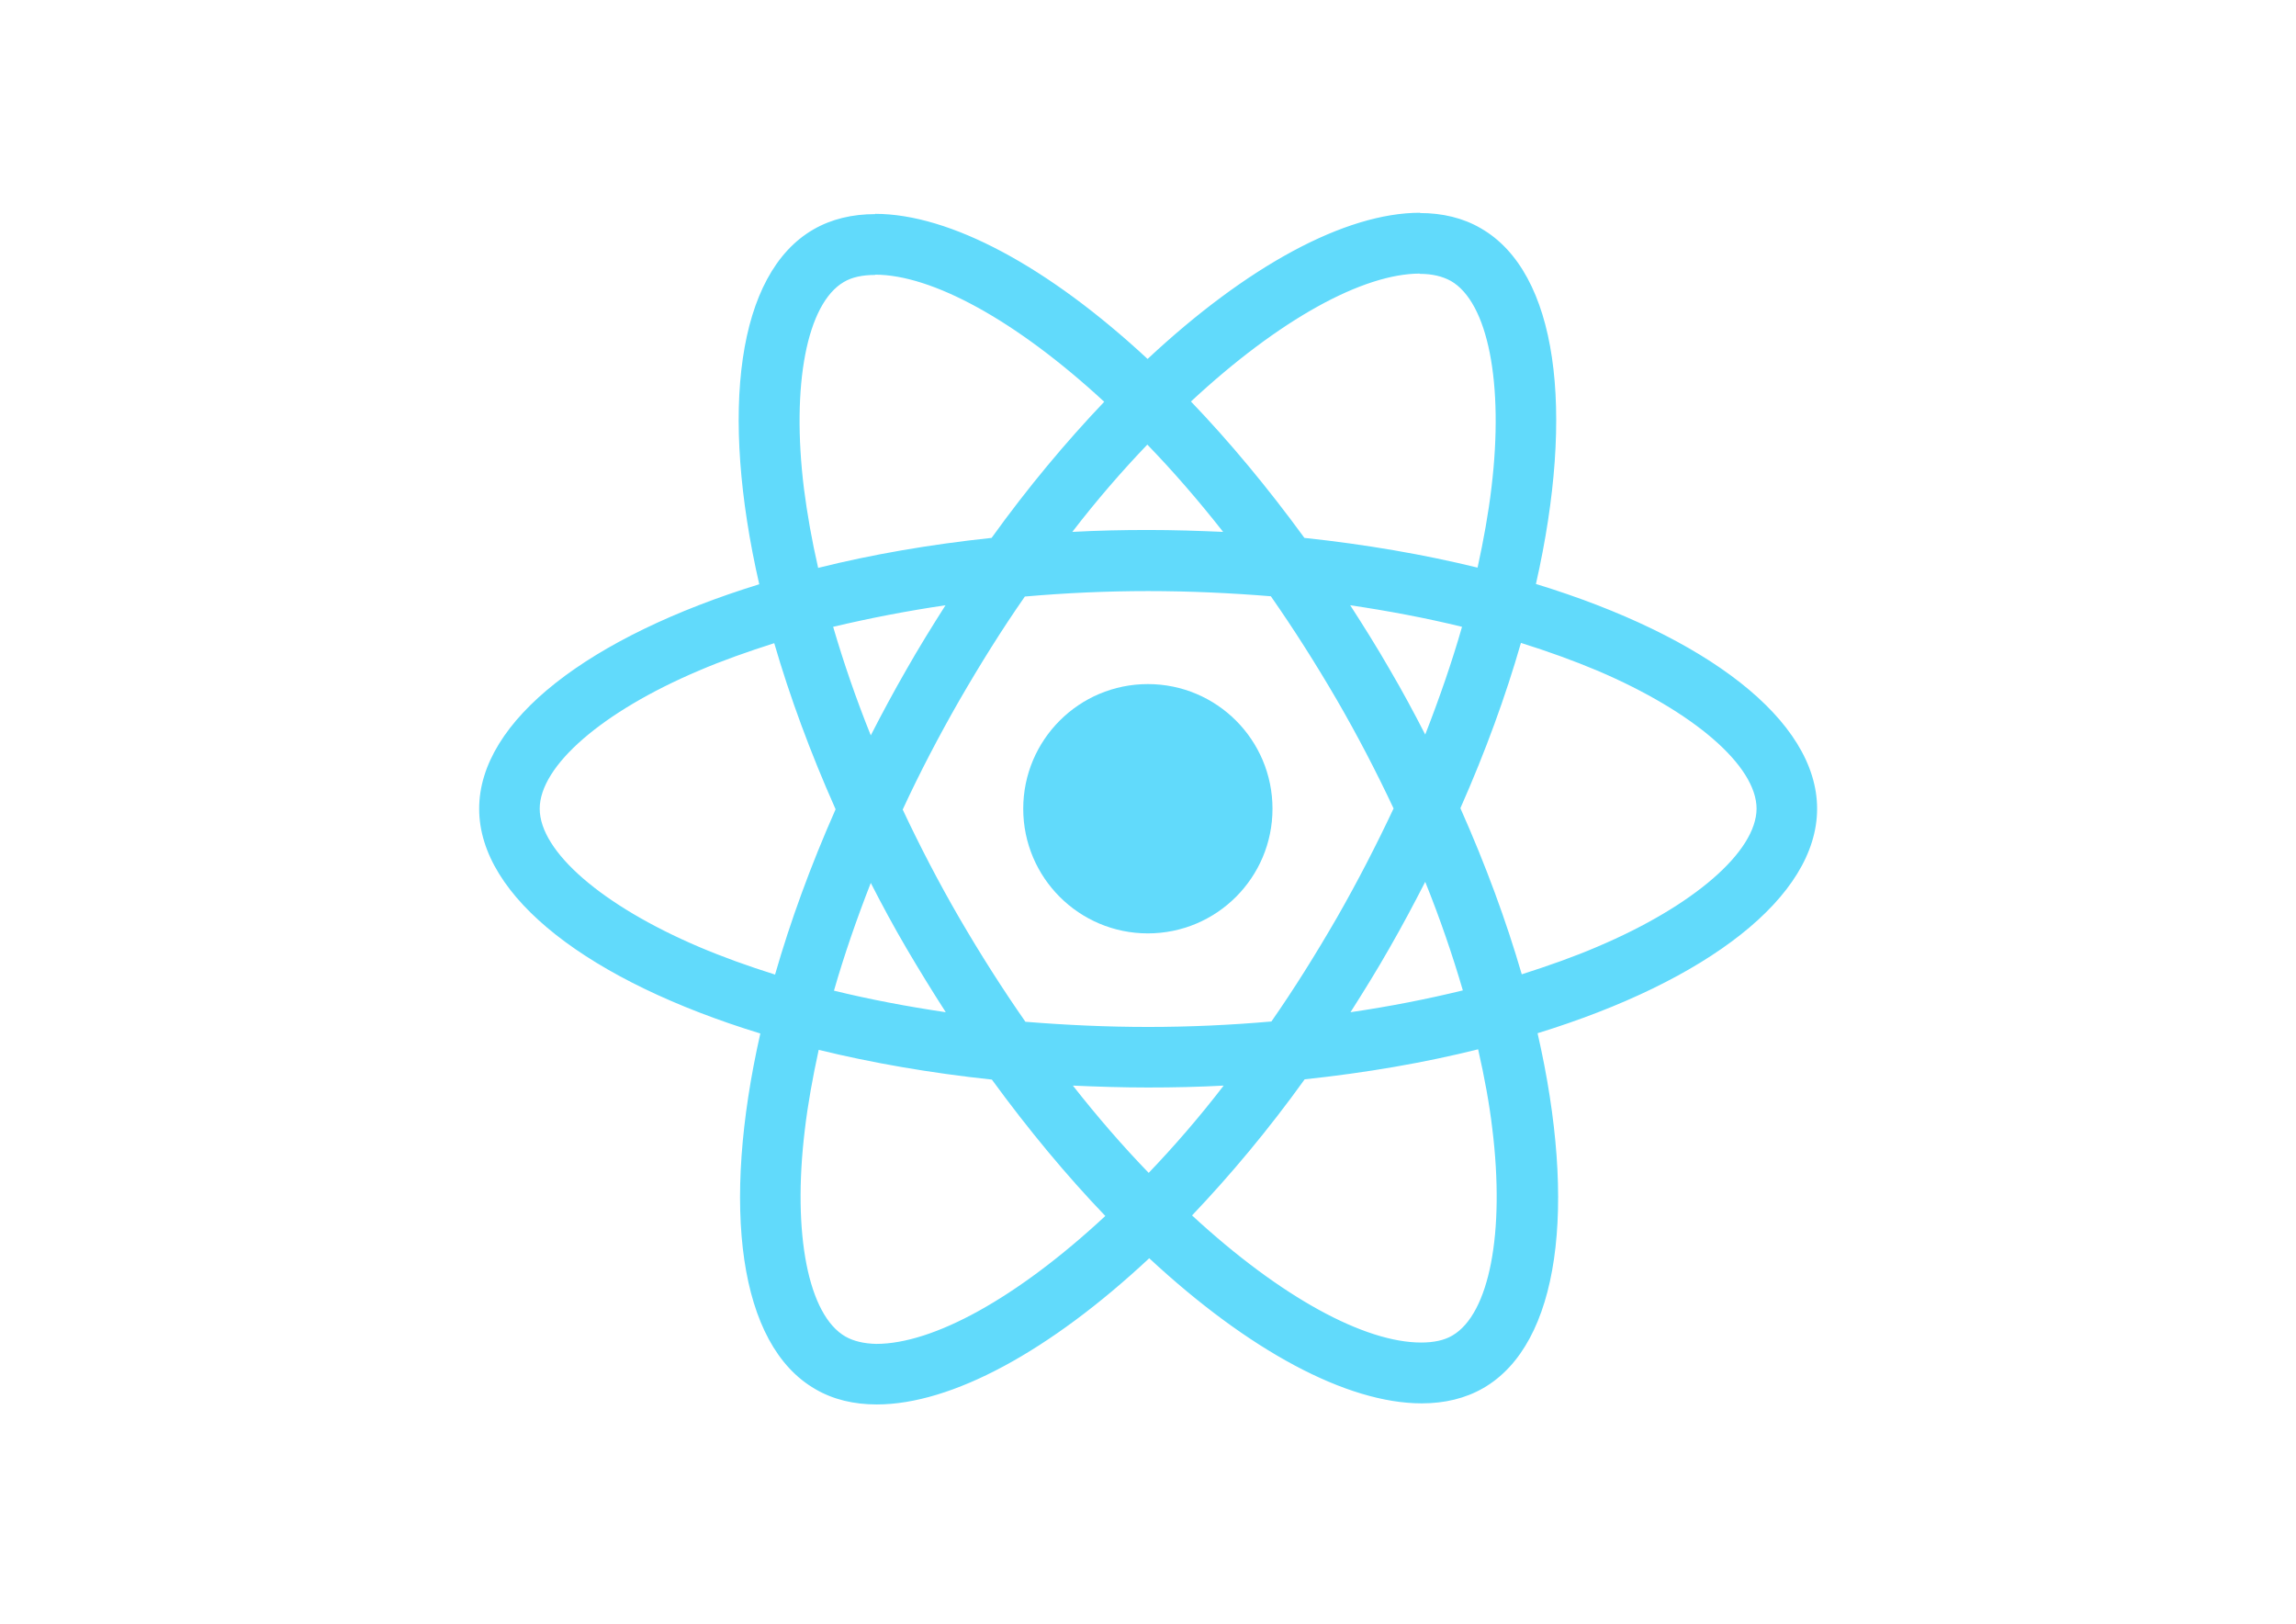
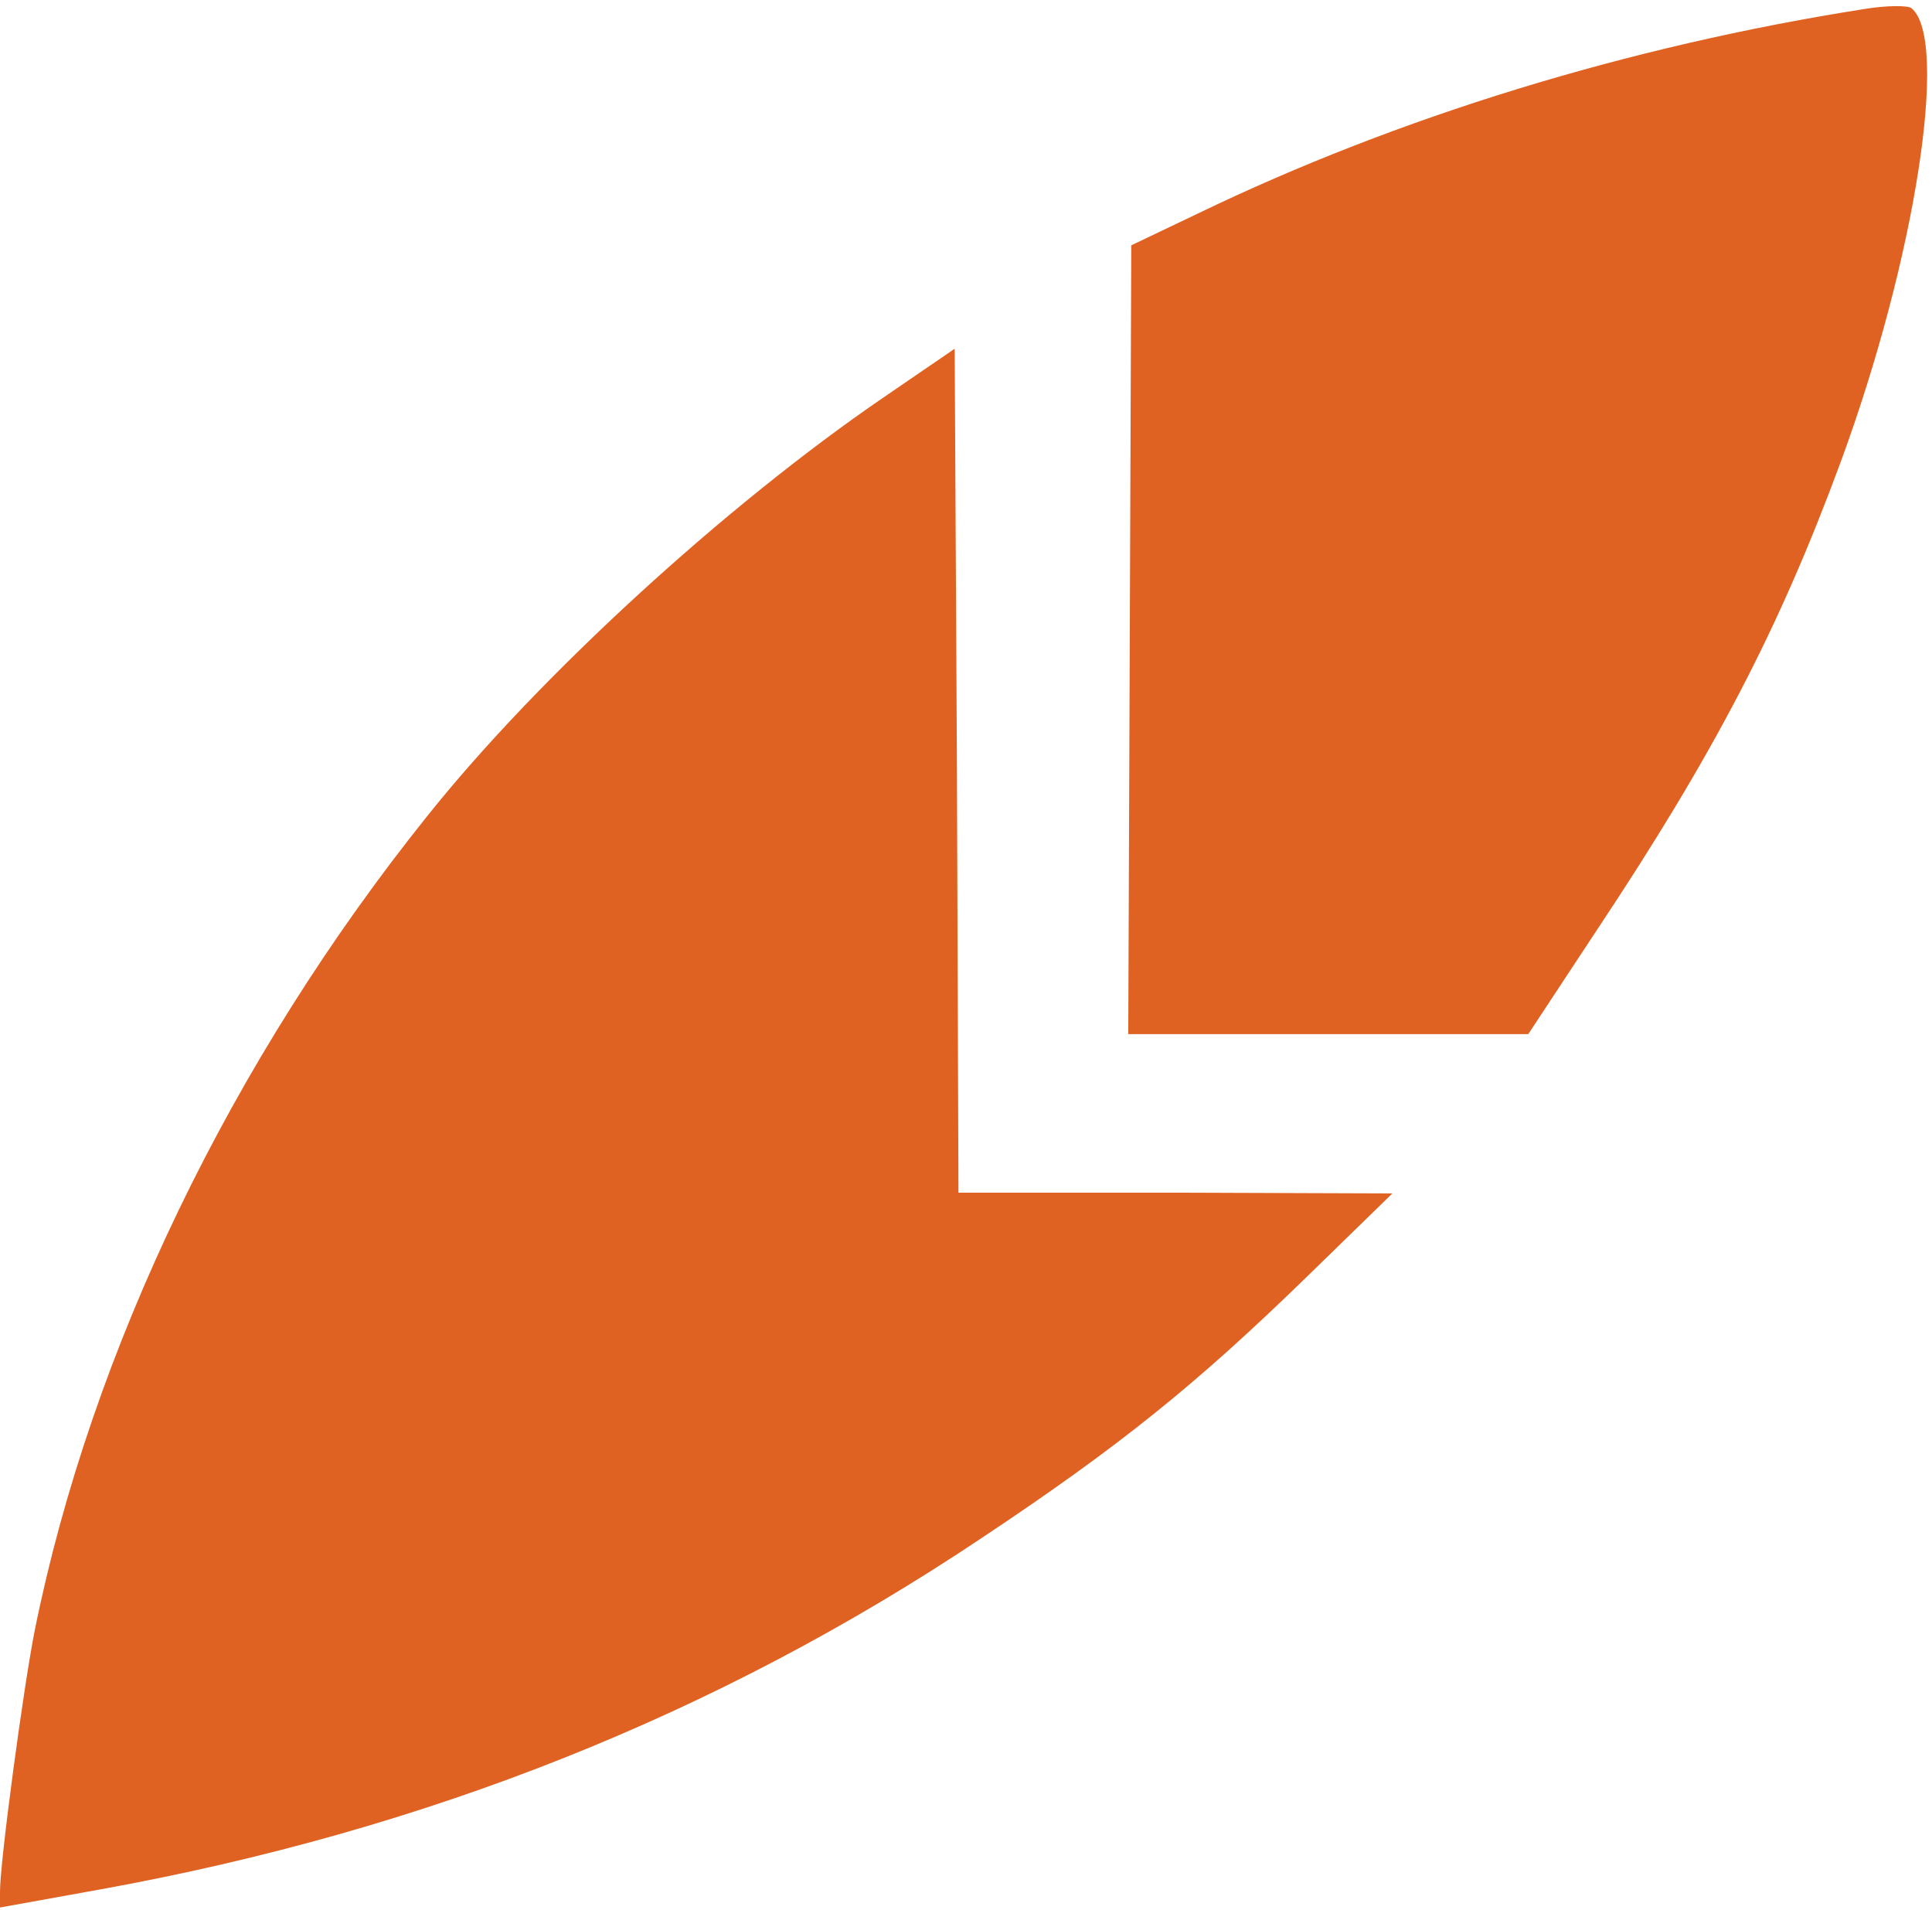
- <svg xmlns="http://www.w3.org/2000/svg" viewBox="0 0 841.9 595.3">
-   <g fill="#61DAFB">
-     <path d="M666.3 296.5c0-32.5-40.7-63.3-103.1-82.4 14.4-63.6 8-114.2-20.2-130.4-6.5-3.8-14.1-5.6-22.4-5.6v22.3c4.6 0 8.3.9 11.4 2.6 13.6 7.8 19.5 37.5 14.9 75.7-1.1 9.4-2.9 19.3-5.1 29.4-19.6-4.8-41-8.5-63.5-10.9-13.5-18.5-27.5-35.3-41.6-50 32.6-30.3 63.2-46.9 84-46.9V78c-27.5 0-63.5 19.6-99.9 53.6-36.4-33.8-72.4-53.2-99.9-53.2v22.3c20.7 0 51.4 16.5 84 46.6-14 14.7-28 31.4-41.3 49.9-22.6 2.4-44 6.1-63.6 11-2.3-10-4-19.7-5.2-29-4.7-38.2 1.1-67.9 14.6-75.8 3-1.8 6.9-2.6 11.5-2.6V78.5c-8.4 0-16 1.8-22.6 5.6-28.1 16.2-34.4 66.7-19.9 130.1-62.2 19.2-102.7 49.9-102.7 82.3 0 32.5 40.7 63.3 103.1 82.4-14.4 63.6-8 114.2 20.2 130.4 6.5 3.8 14.1 5.6 22.5 5.6 27.5 0 63.5-19.6 99.9-53.6 36.4 33.8 72.4 53.2 99.9 53.2 8.4 0 16-1.8 22.6-5.6 28.1-16.2 34.4-66.7 19.9-130.1 62-19.1 102.5-49.9 102.5-82.3zm-130.2-66.7c-3.7 12.9-8.3 26.2-13.5 39.5-4.1-8-8.4-16-13.1-24-4.6-8-9.5-15.8-14.4-23.4 14.2 2.1 27.9 4.7 41 7.9zm-45.8 106.5c-7.8 13.5-15.8 26.3-24.1 38.2-14.9 1.3-30 2-45.2 2-15.1 0-30.2-.7-45-1.9-8.3-11.9-16.4-24.6-24.2-38-7.6-13.1-14.5-26.4-20.8-39.8 6.2-13.4 13.2-26.8 20.7-39.9 7.8-13.5 15.8-26.3 24.1-38.2 14.9-1.3 30-2 45.2-2 15.1 0 30.2.7 45 1.9 8.3 11.9 16.4 24.6 24.2 38 7.6 13.1 14.5 26.4 20.8 39.8-6.3 13.4-13.2 26.8-20.7 39.9zm32.3-13c5.4 13.4 10 26.8 13.8 39.8-13.1 3.2-26.9 5.9-41.2 8 4.9-7.7 9.8-15.6 14.4-23.7 4.6-8 8.9-16.1 13-24.1zM421.2 430c-9.3-9.6-18.6-20.3-27.8-32 9 .4 18.2.7 27.5.7 9.4 0 18.7-.2 27.8-.7-9 11.7-18.3 22.4-27.5 32zm-74.4-58.9c-14.2-2.1-27.9-4.7-41-7.9 3.7-12.9 8.3-26.2 13.5-39.5 4.1 8 8.4 16 13.1 24 4.7 8 9.5 15.8 14.4 23.4zM420.7 163c9.3 9.6 18.6 20.3 27.8 32-9-.4-18.2-.7-27.5-.7-9.4 0-18.7.2-27.8.7 9-11.7 18.3-22.4 27.5-32zm-74 58.9c-4.9 7.7-9.8 15.6-14.4 23.7-4.6 8-8.9 16-13 24-5.4-13.4-10-26.8-13.8-39.8 13.1-3.1 26.9-5.8 41.2-7.9zm-90.5 125.2c-35.4-15.1-58.3-34.9-58.3-50.6 0-15.7 22.9-35.6 58.3-50.6 8.6-3.7 18-7 27.7-10.1 5.7 19.6 13.2 40 22.5 60.9-9.2 20.8-16.6 41.1-22.2 60.6-9.9-3.1-19.3-6.5-28-10.2zM310 490c-13.6-7.8-19.5-37.5-14.9-75.7 1.1-9.4 2.9-19.3 5.1-29.4 19.6 4.8 41 8.5 63.5 10.9 13.5 18.5 27.5 35.3 41.6 50-32.6 30.3-63.2 46.9-84 46.9-4.5-.1-8.3-1-11.3-2.7zm237.2-76.2c4.7 38.2-1.1 67.9-14.6 75.8-3 1.8-6.9 2.6-11.5 2.6-20.7 0-51.4-16.5-84-46.6 14-14.7 28-31.4 41.3-49.9 22.6-2.4 44-6.1 63.6-11 2.3 10.1 4.1 19.8 5.2 29.1zm38.5-66.7c-8.6 3.7-18 7-27.7 10.1-5.7-19.6-13.2-40-22.5-60.9 9.2-20.8 16.6-41.1 22.2-60.6 9.9 3.1 19.3 6.5 28.1 10.2 35.4 15.1 58.3 34.9 58.3 50.6-.1 15.7-23 35.6-58.4 50.6zM320.8 78.4z" />
-     <circle cx="420.9" cy="296.5" r="45.7" />
-     <path d="M520.5 78.1z" />
+ <svg xmlns="http://www.w3.org/2000/svg" version="1.0" width="256pt" height="253pt" viewBox="0 0 256 253" preserveAspectRatio="xMidYMid meet">
+   <g transform="translate(0,253) scale(0.1,-0.1)" fill="#e06222" stroke="none">
+     <path d="M2470 2518 c-312 -49 -618 -143 -883 -271 l-88 -42 -2 -523 -2 -522 265 0 265 0 91 138 c155 233 242 400 323 620 99 269 144 559 94 601 -4 4 -33 4 -63 -1z" />
+     <path d="M1170 2003 c-209 -143 -456 -369 -603 -553 -260 -324 -446 -709 -521 -1080 -15 -76 -46 -306 -46 -346 l0 -21 133 24 c431 78 817 231 1167 465 182 121 284 203 430 345 l115 112 -287 1 -288 0 -2 559 -3 559 -95 -65z" />
  </g>
</svg>
